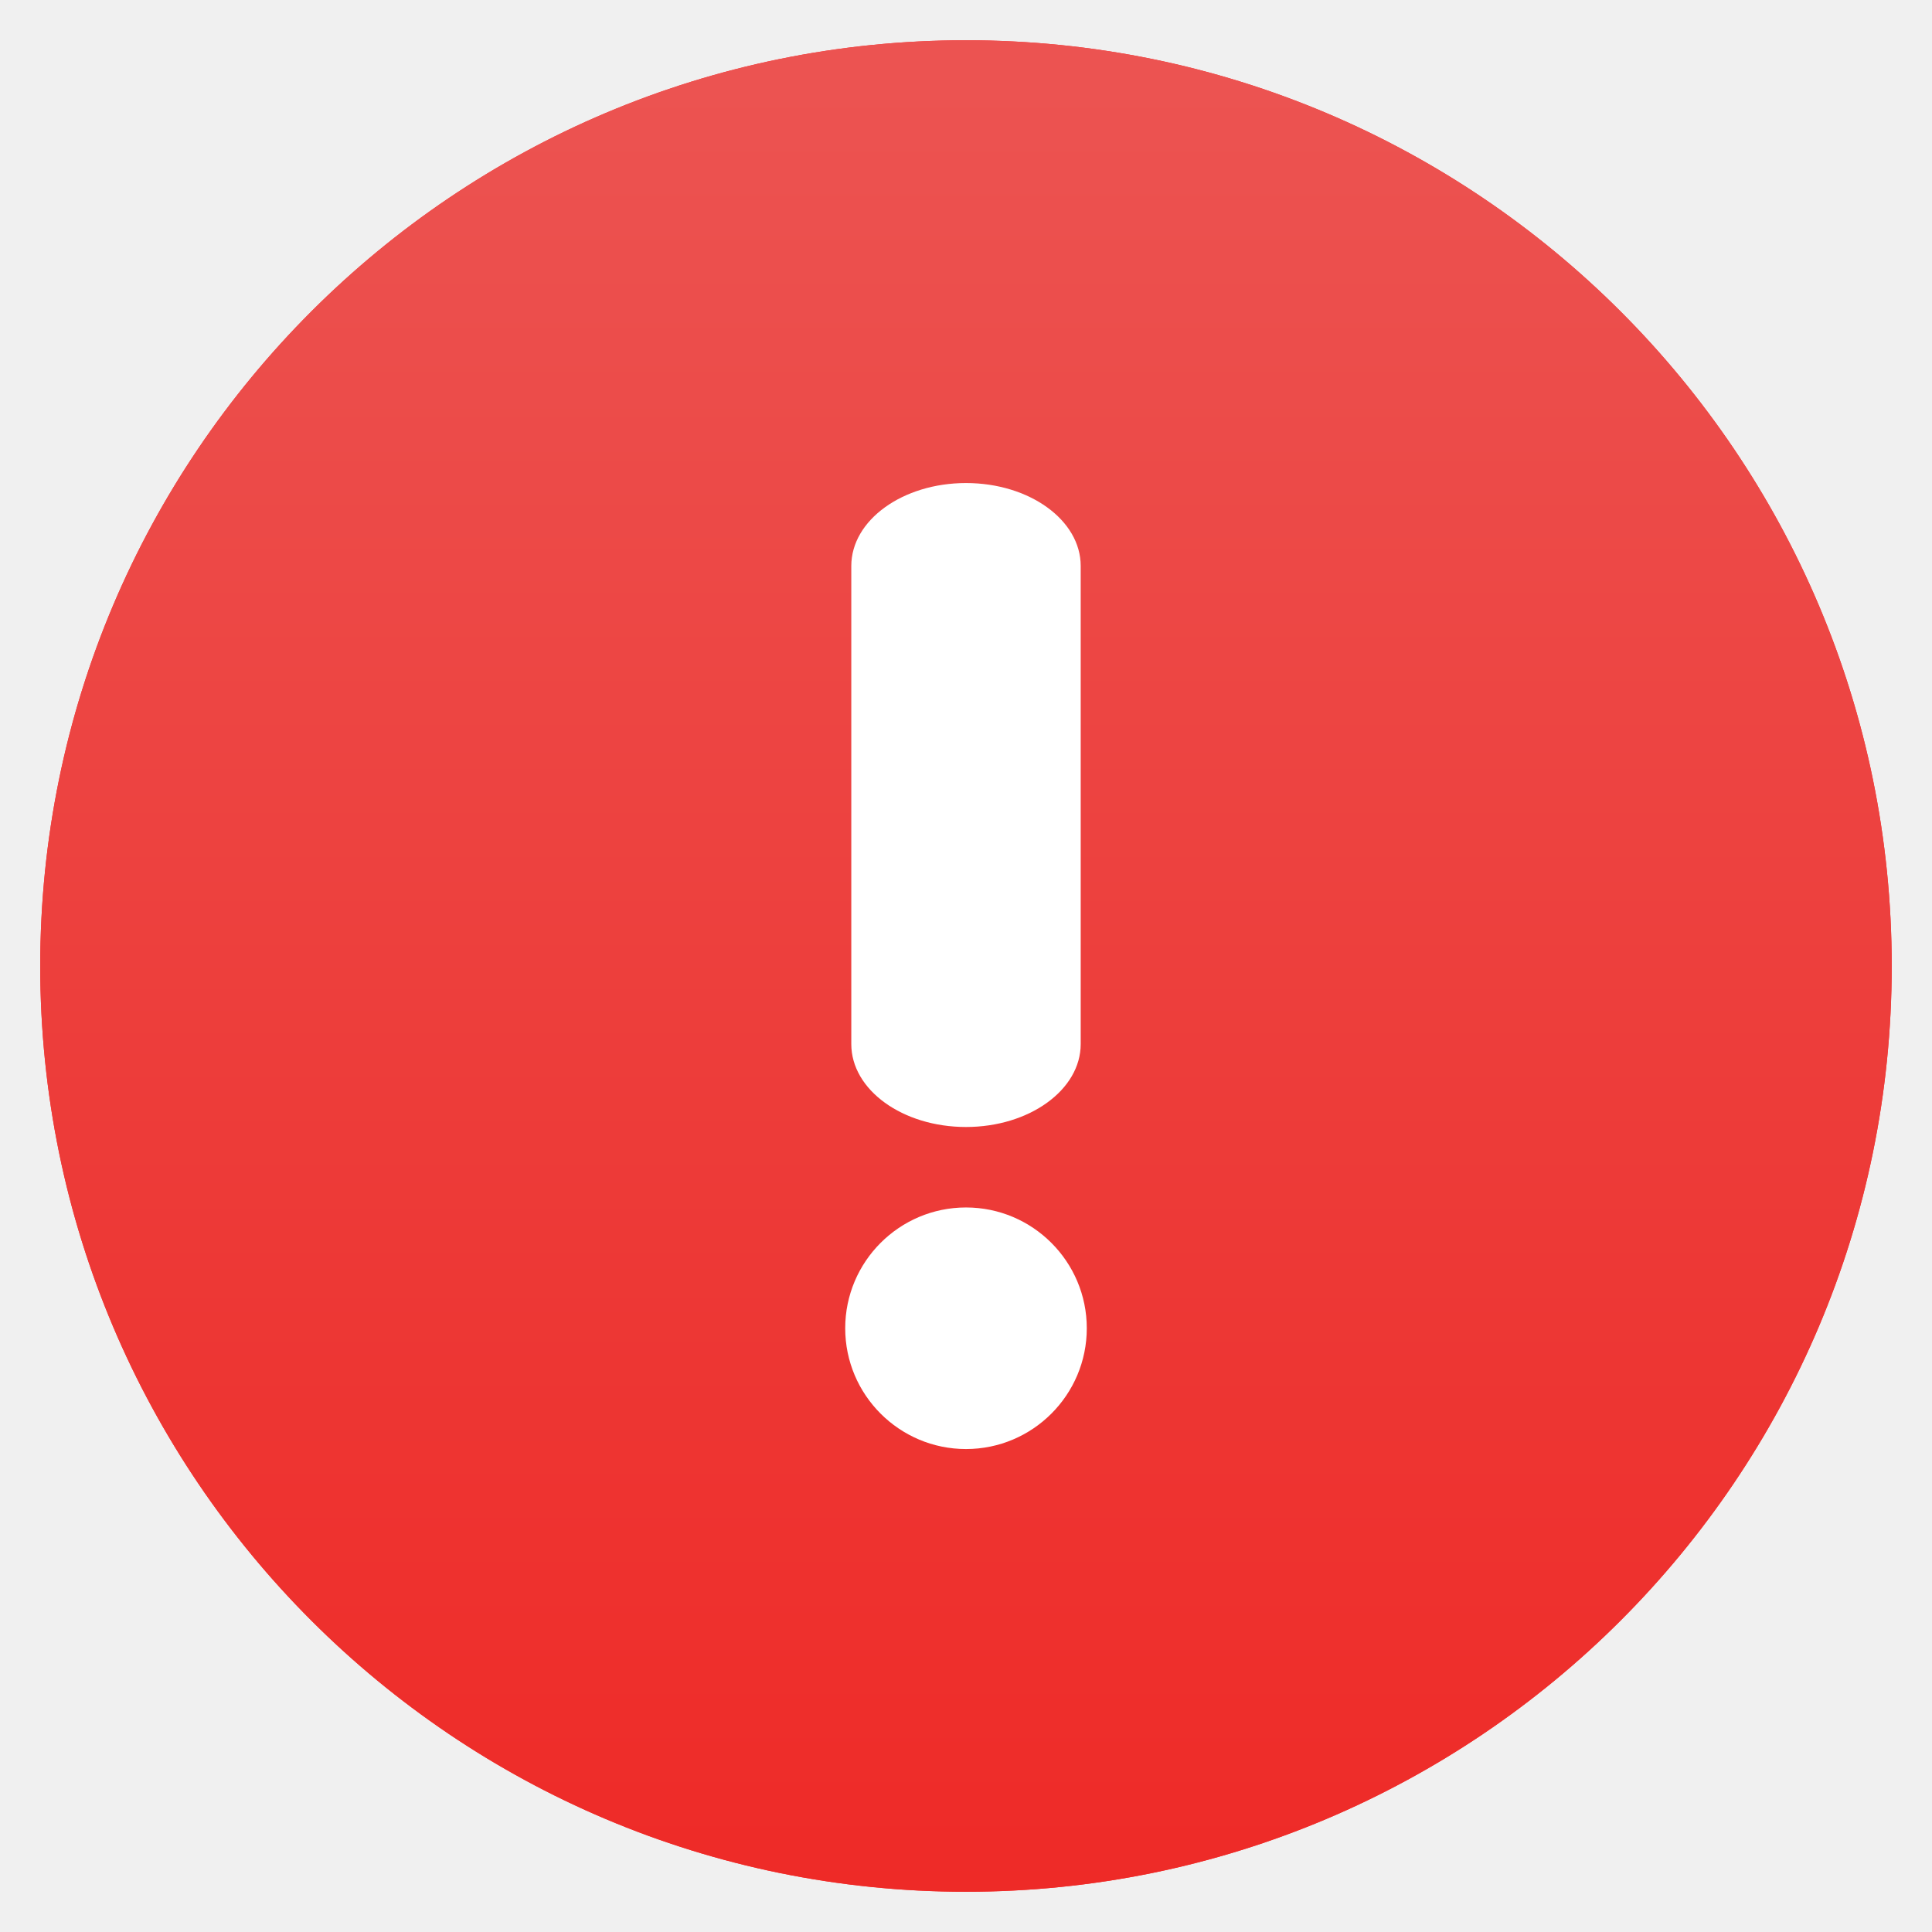
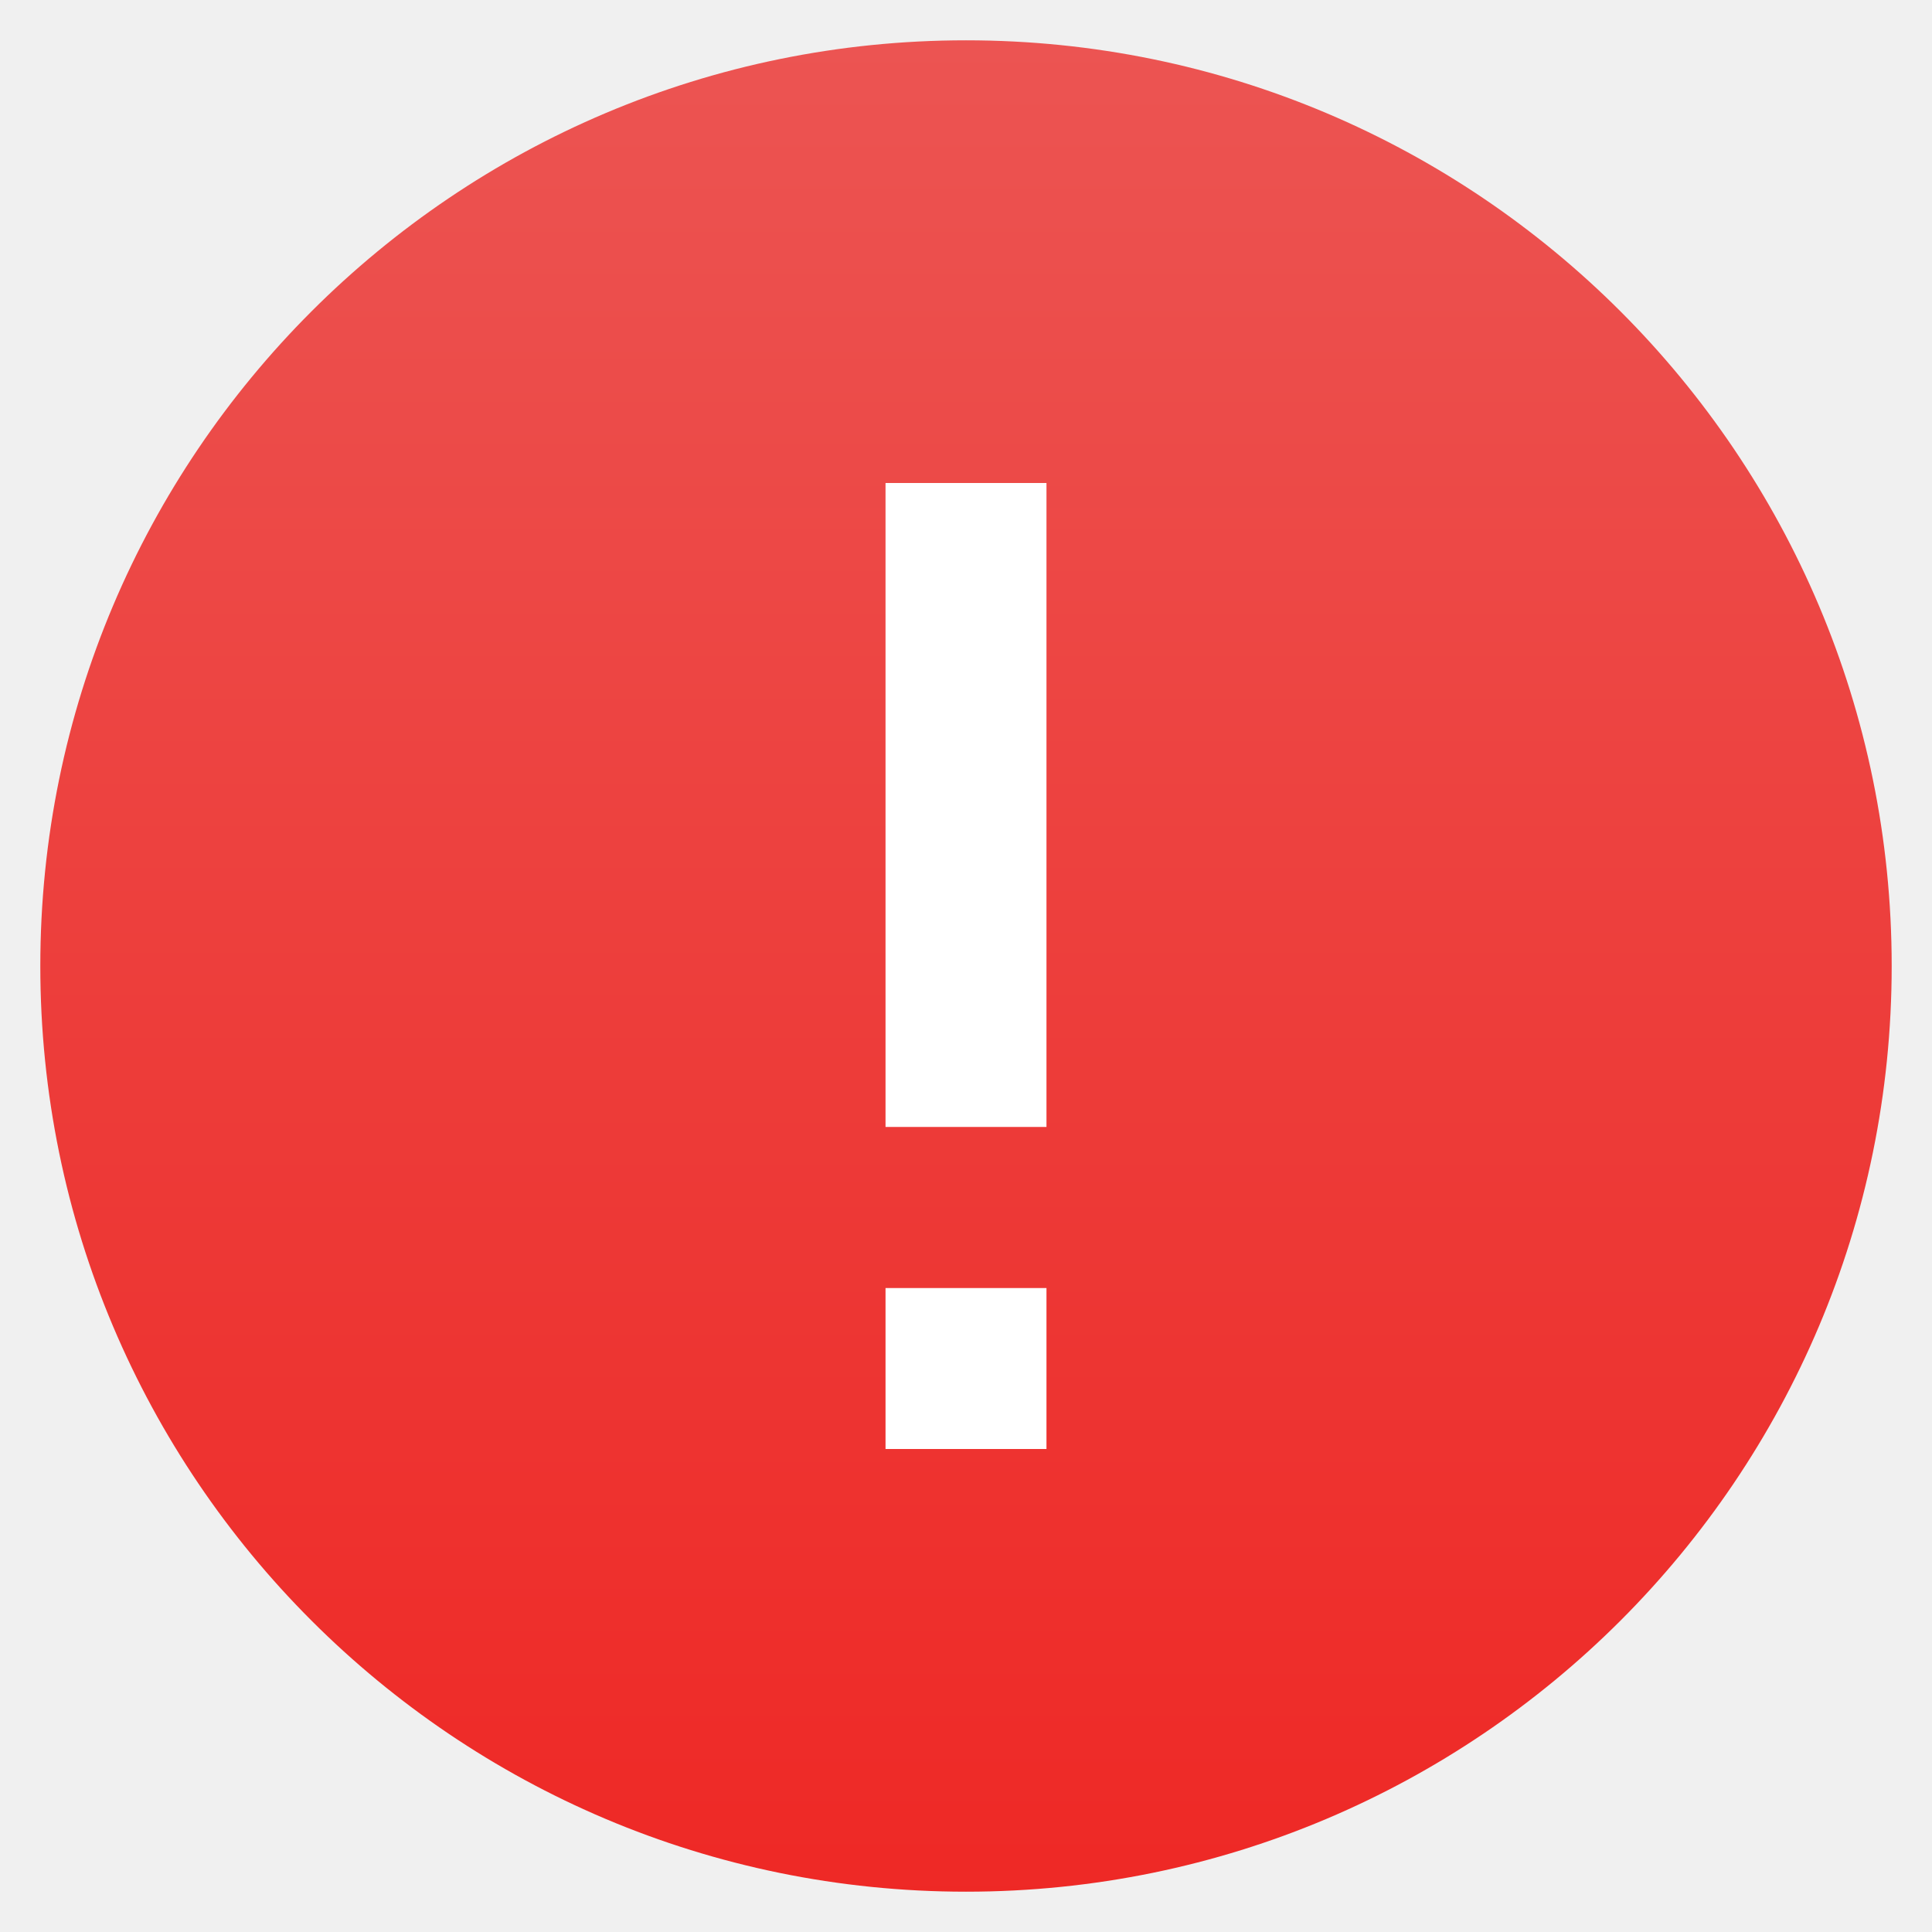
- <svg xmlns="http://www.w3.org/2000/svg" xmlns:xlink="http://www.w3.org/1999/xlink" id="svg942" version="1.1" viewBox="0 0 12.7 12.7" height="48" width="48">
+ <svg xmlns="http://www.w3.org/2000/svg" xmlns:xlink="http://www.w3.org/1999/xlink" id="svg942" width="48" height="48" version="1.1" viewBox="0 0 12.7 12.7">
  <defs id="defs936">
-     <linearGradient id="linearGradient846">
-       <stop style="stop-color:#ee2a27;stop-opacity:1" offset="0" id="stop842" />
-       <stop style="stop-color:#ec5351;stop-opacity:1" offset="1" id="stop844" />
+     <linearGradient id="linearGradient826">
+       <stop style="stop-color:#ee2825;stop-opacity:1" offset="0" id="stop822" />
+       <stop style="stop-color:#ec5452;stop-opacity:1" offset="1" id="stop824" />
    </linearGradient>
-     <linearGradient xlink:href="#a-3" id="linearGradient991" x1="24.05" y1="45.428" x2="23.499" y2="14.205" gradientUnits="userSpaceOnUse" gradientTransform="matrix(0.2645833,0,0,0.2645833,0.01815154,-0.02373)" />
-     <linearGradient id="a-3" gradientTransform="matrix(1.07499,0,0,1.17929,57.22796,-9.796476)" gradientUnits="userSpaceOnUse" x1="-74.929" x2="-75.26" y1="52.199" y2="2.356">
-       <stop offset="0" stop-color="#ffa400" id="stop2-6" />
-       <stop offset="1" stop-color="#fd0" id="stop4-7" />
+     <linearGradient id="b" x1="399.994" x2="399.994" y1="545.139" y2="518.139" gradientTransform="matrix(.434673 0 0 .434673 -167.7676 -224.8082)" gradientUnits="userSpaceOnUse">
+       <stop id="stop7" stop-color="#197ff1" offset="0" style="stop-color:#ee2825;stop-opacity:1" />
+       <stop id="stop9" stop-color="#21c6fb" offset="1" style="stop-color:#ec5452;stop-opacity:1" />
    </linearGradient>
-     <linearGradient id="b" gradientUnits="userSpaceOnUse" x1="400.894" x2="400.894" y1="545.799" y2="517.959">
-       <stop offset="0" stop-color="#197ff1" id="stop7" style="stop-color:#ee2926;stop-opacity:1" />
-       <stop offset="1" stop-color="#21c6fb" id="stop9" style="stop-color:#ec5452;stop-opacity:1" />
-     </linearGradient>
-     <linearGradient id="a" gradientUnits="userSpaceOnUse" x1="399.571" x2="399.571" y1="545.798" y2="517.798">
-       <stop offset="0" stop-color="#3889e9" id="stop2" />
-       <stop offset="1" stop-color="#5ea5fb" id="stop4" />
-     </linearGradient>
-     <linearGradient xlink:href="#linearGradient846" id="linearGradient848" x1="400.726" y1="545.813" x2="400.726" y2="518.493" gradientUnits="userSpaceOnUse" />
+     <linearGradient xlink:href="#b" id="linearGradient820-3" gradientUnits="userSpaceOnUse" gradientTransform="matrix(1.642858,0,0,1.642858,-635.0821,-850.6687)" x1="399.994" y1="545.139" x2="399.994" y2="518.139" />
+     <linearGradient xlink:href="#linearGradient826" id="linearGradient828" x1="6.404" y1="12.539" x2="6.404" y2="0.269" gradientUnits="userSpaceOnUse" />
  </defs>
-   <g transform="matrix(0.2645833,0,0,0.2645833,0.01815153,-0.02373)" style="display:inline" id="layer2" />
-   <g transform="matrix(0.2645833,0,0,0.2645833,0.01815153,-0.02373)" style="display:inline" id="layer1-6" />
-   <g style="stroke-width:1.3;enable-background:new;fill:#ff2a2a" transform="matrix(0.434673,0,0,0.434673,-167.7676,-224.8082)" id="g18">
-     <circle style="fill:#ff2a2a" cx="400.571" cy="531.798" r="14" id="circle12" />
-     <circle style="fill:url(#linearGradient848);fill-opacity:1" cx="400.571" cy="531.798" r="14" id="circle14" />
-     <circle style="fill:#ff2a2a" cx="400.571" cy="531.798" r="0" id="circle16" />
-   </g>
-   <g transform="translate(-5.0000001e-8,-0.0957211)" id="g872">
-     <path id="path33" d="m 5.596,3.816 v 3.143 c 0,0.301 0.337,0.545 0.754,0.545 0.416,0 0.754,-0.244 0.754,-0.545 V 3.816 c 0,-0.301 -0.337,-0.545 -0.754,-0.545 -0.416,0 -0.754,0.244 -0.754,0.545 z" style="fill:#ffffff;fill-opacity:1;stroke-width:0.045" />
-     <path id="path35" d="m 6.35,8.033 c -0.438,0 -0.794,0.356 -0.794,0.794 0,0.438 0.356,0.794 0.794,0.794 0.438,0 0.794,-0.356 0.794,-0.794 0,-0.438 -0.356,-0.794 -0.794,-0.794 z" style="fill:#ffffff;fill-opacity:1;stroke-width:0.045" />
-   </g>
+   <path style="fill:url(#linearGradient828);stroke-width:0.565;font-variant-east_asian:normal;opacity:1;vector-effect:none;fill-opacity:1;stroke-linecap:butt;stroke-linejoin:miter;stroke-miterlimit:4;stroke-dasharray:none;stroke-dashoffset:0;stroke-opacity:1" d="M 12.435,6.35 A 6.085,6.085 0 0 1 6.35,12.435 6.085,6.085 0 0 1 0.265,6.35 6.085,6.085 0 0 1 6.35,0.265 6.085,6.085 0 0 1 12.435,6.35 Z" id="circle12" />
+   <path id="rect830" d="m5.821 3.175h1.058v4.233h-1.058z" style="fill:#ffffff;paint-order:fill markers stroke" />
+   <path id="rect834" d="m5.821 8.467h1.058v1.058h-1.058z" style="fill:#ffffff;paint-order:fill markers stroke" />
</svg>
